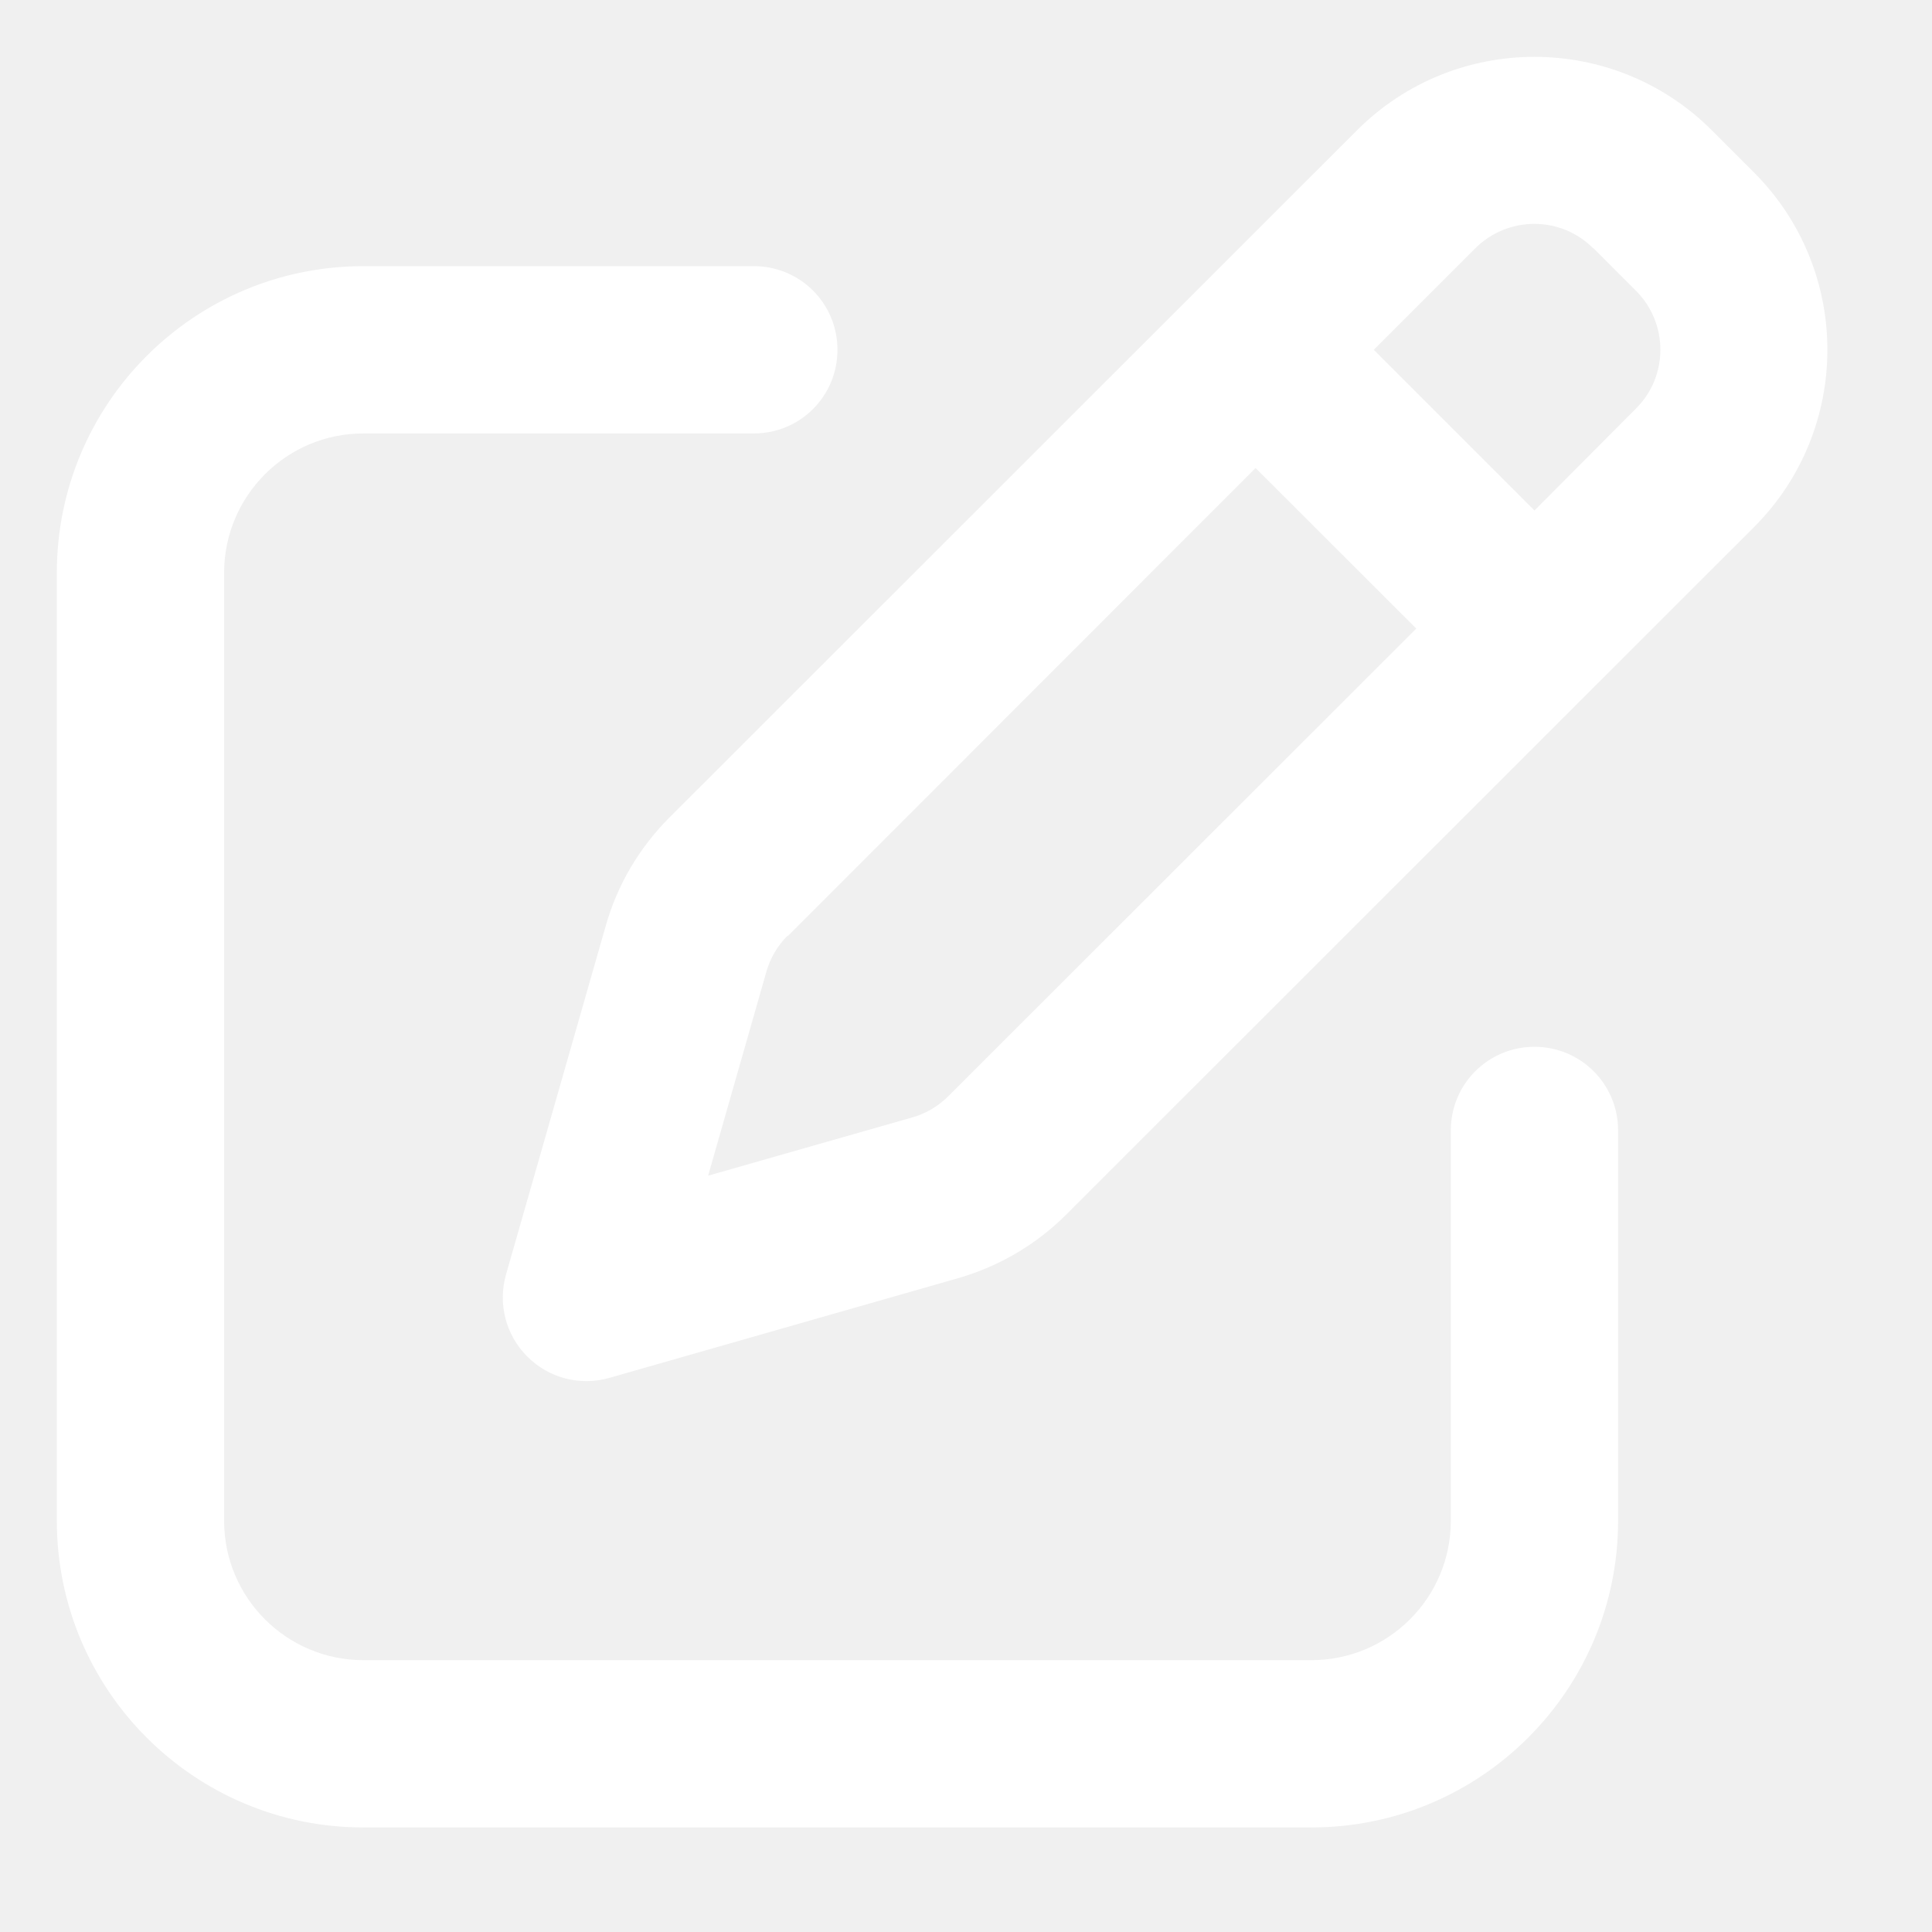
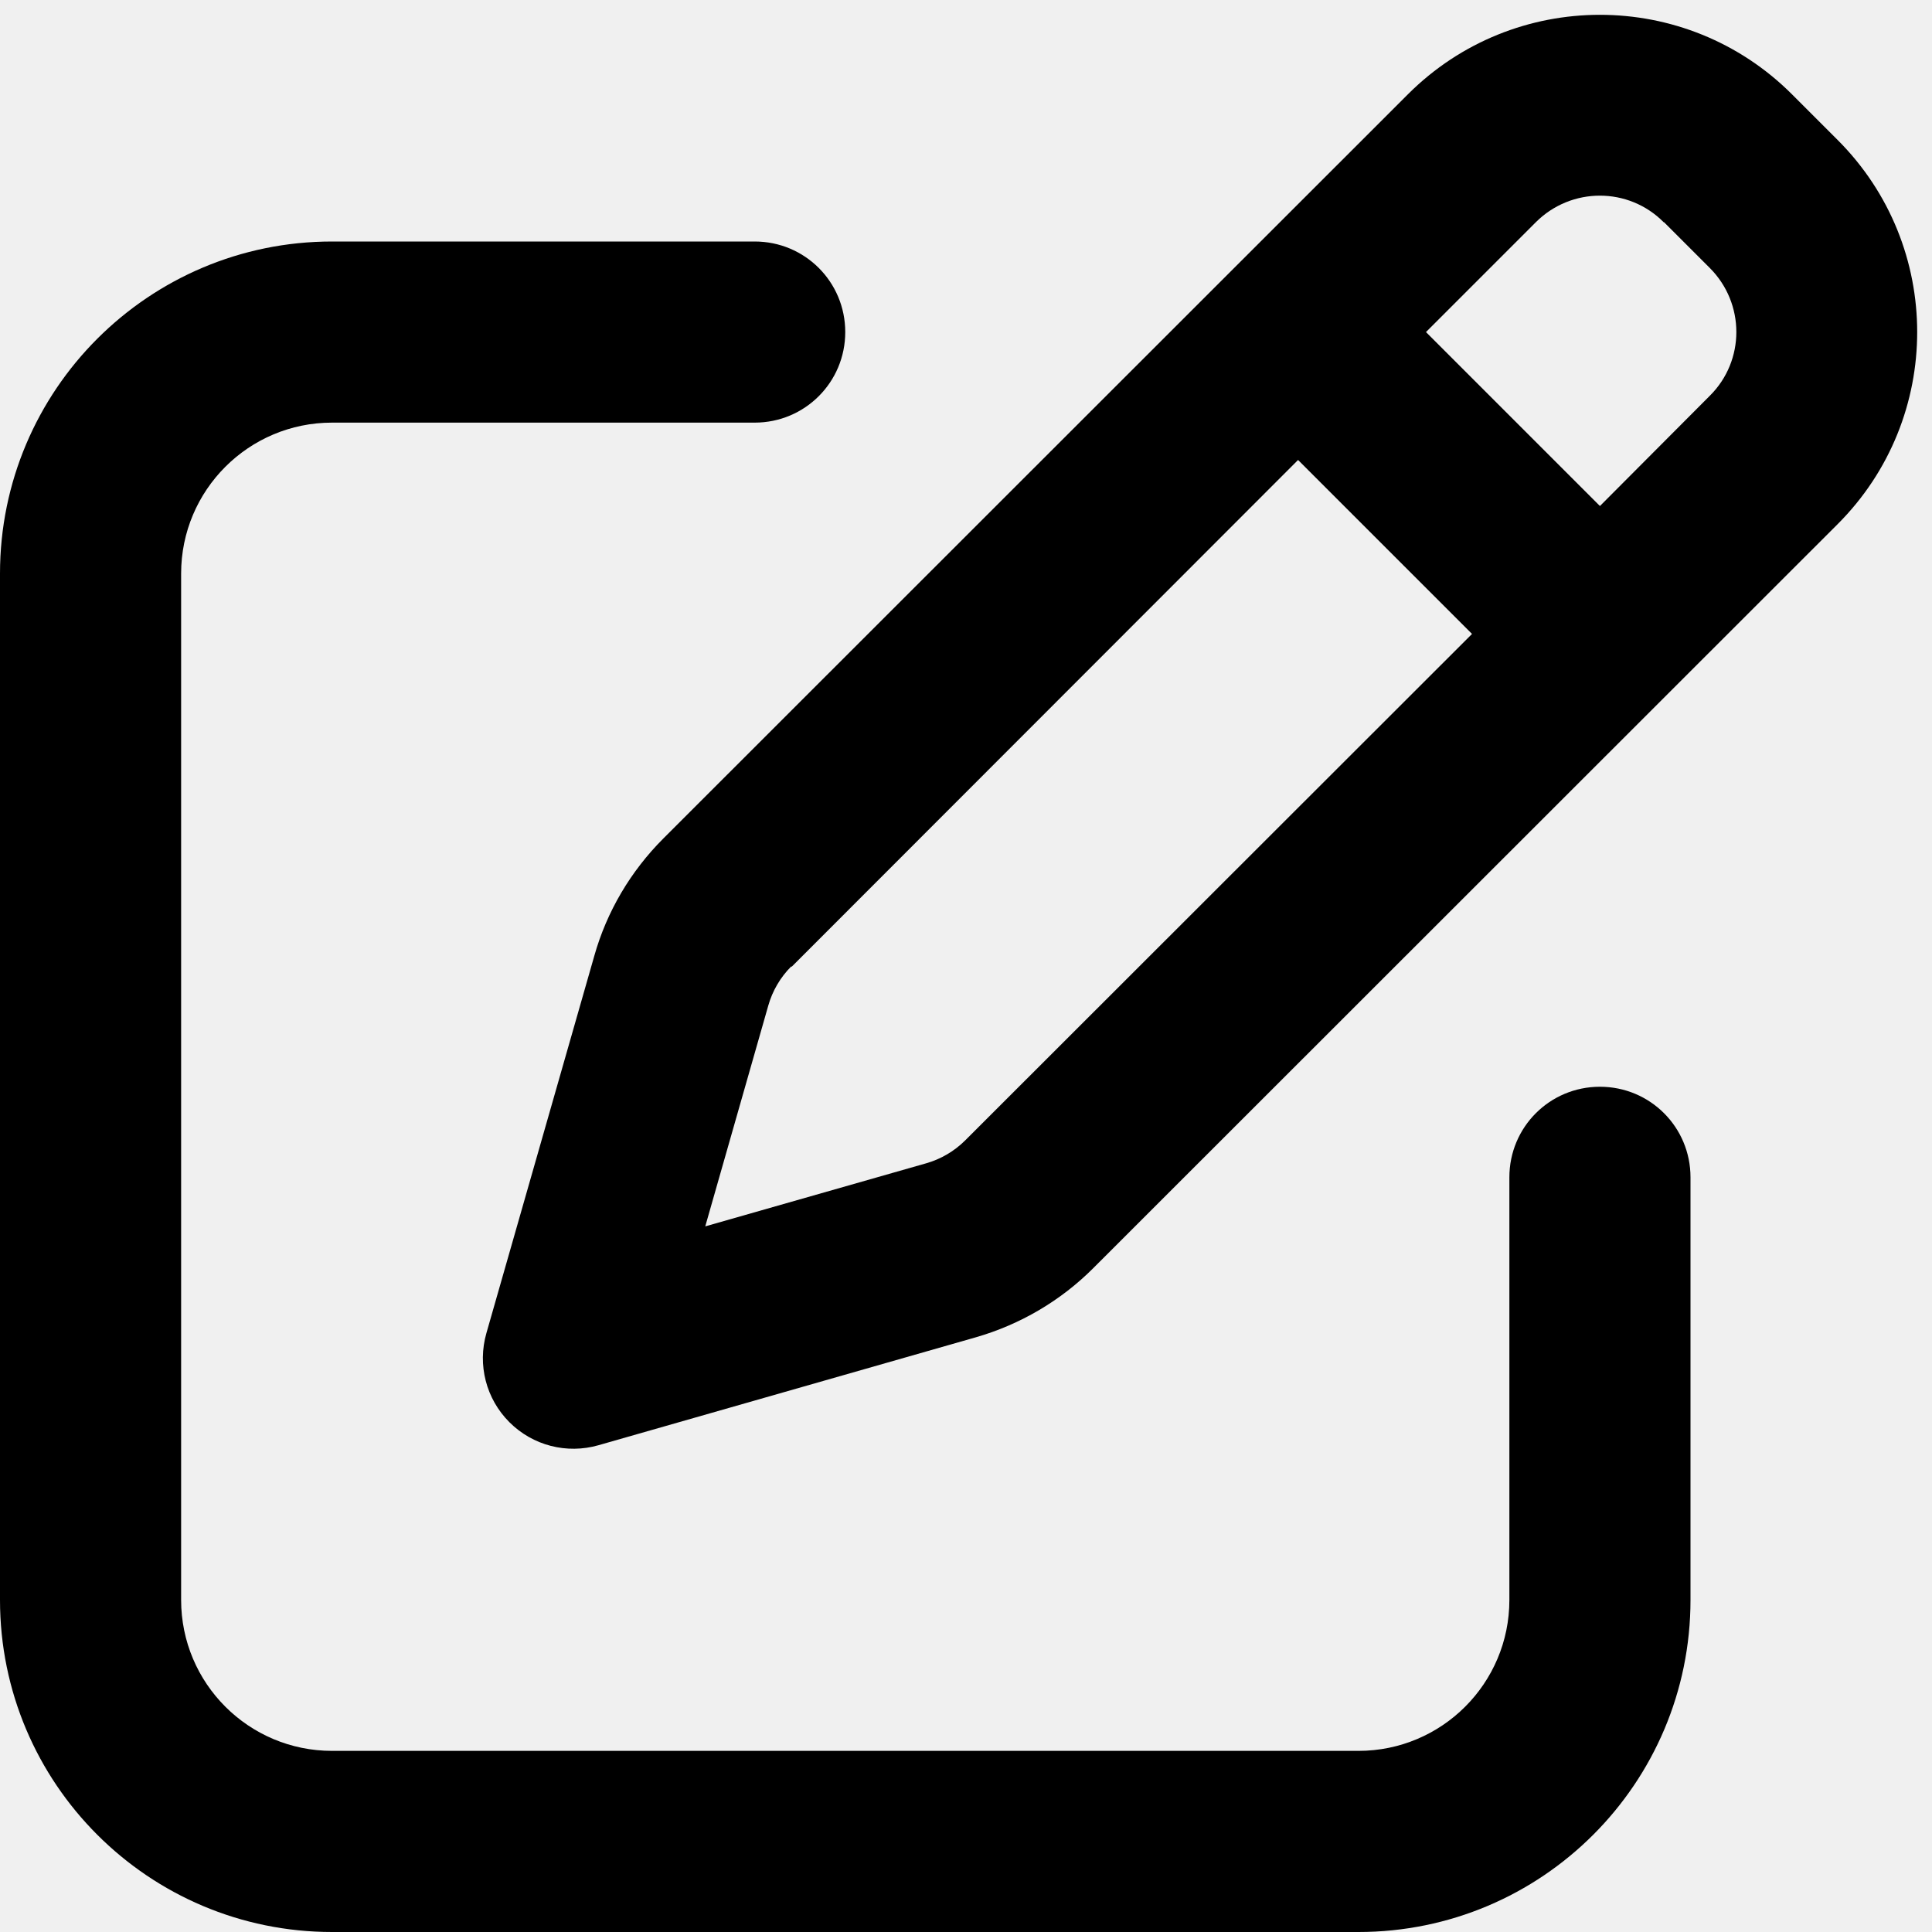
- <svg xmlns="http://www.w3.org/2000/svg" width="17" height="17" viewBox="0 0 17 17" fill="none">
-   <path id="Vector" d="M14.023 2.186L14.394 2.557C14.682 2.845 14.682 3.311 14.394 3.596L13.502 4.492L12.088 3.078L12.98 2.186C13.268 1.898 13.735 1.898 14.02 2.186H14.023ZM6.933 8.236L11.048 4.118L12.462 5.531L8.344 9.646C8.255 9.735 8.145 9.8 8.025 9.833L6.231 10.345L6.743 8.552C6.777 8.432 6.841 8.322 6.93 8.233L6.933 8.236ZM11.941 1.146L5.891 7.193C5.624 7.46 5.431 7.788 5.33 8.147L4.453 11.213C4.379 11.471 4.45 11.747 4.64 11.937C4.83 12.127 5.106 12.198 5.363 12.124L8.43 11.247C8.792 11.143 9.12 10.95 9.383 10.686L15.433 4.639C16.295 3.777 16.295 2.379 15.433 1.517L15.062 1.146C14.201 0.285 12.802 0.285 11.941 1.146ZM3.198 2.342C1.708 2.342 0.5 3.55 0.5 5.041V13.381C0.5 14.871 1.708 16.08 3.198 16.08H11.539C13.029 16.08 14.238 14.871 14.238 13.381V9.947C14.238 9.539 13.909 9.211 13.502 9.211C13.094 9.211 12.766 9.539 12.766 9.947V13.381C12.766 14.059 12.217 14.608 11.539 14.608H3.198C2.521 14.608 1.972 14.059 1.972 13.381V5.041C1.972 4.363 2.521 3.814 3.198 3.814H6.633C7.041 3.814 7.369 3.486 7.369 3.078C7.369 2.67 7.041 2.342 6.633 2.342H3.198Z" fill="white" />
+ <svg xmlns="http://www.w3.org/2000/svg" height="1em" viewBox="0 0 512 512">
+   <style>svg{fill:#000000}</style>
+   <path d="M441 58.9L453.1 71c9.4 9.4 9.4 24.6 0 33.9L424 134.1 377.9 88 407 58.9c9.4-9.4 24.6-9.4 33.9 0zM209.8 256.2L344 121.9 390.1 168 255.8 302.2c-2.9 2.9-6.5 5-10.4 6.1l-58.5 16.7 16.7-58.5c1.1-3.9 3.2-7.5 6.1-10.4zM373.1 25L175.8 222.2c-8.7 8.7-15 19.4-18.3 31.1l-28.6 100c-2.4 8.4-.1 17.4 6.1 23.6s15.2 8.5 23.6 6.1l100-28.6c11.8-3.4 22.5-9.7 31.1-18.3L487 138.9c28.1-28.1 28.1-73.7 0-101.8L474.9 25C446.8-3.1 401.2-3.1 373.1 25zM88 64C39.4 64 0 103.4 0 152V424c0 48.6 39.4 88 88 88H360c48.6 0 88-39.4 88-88V312c0-13.3-10.7-24-24-24s-24 10.7-24 24V424c0 22.1-17.9 40-40 40H88c-22.1 0-40-17.9-40-40V152c0-22.1 17.9-40 40-40H200c13.3 0 24-10.7 24-24s-10.7-24-24-24H88z" />
</svg>
